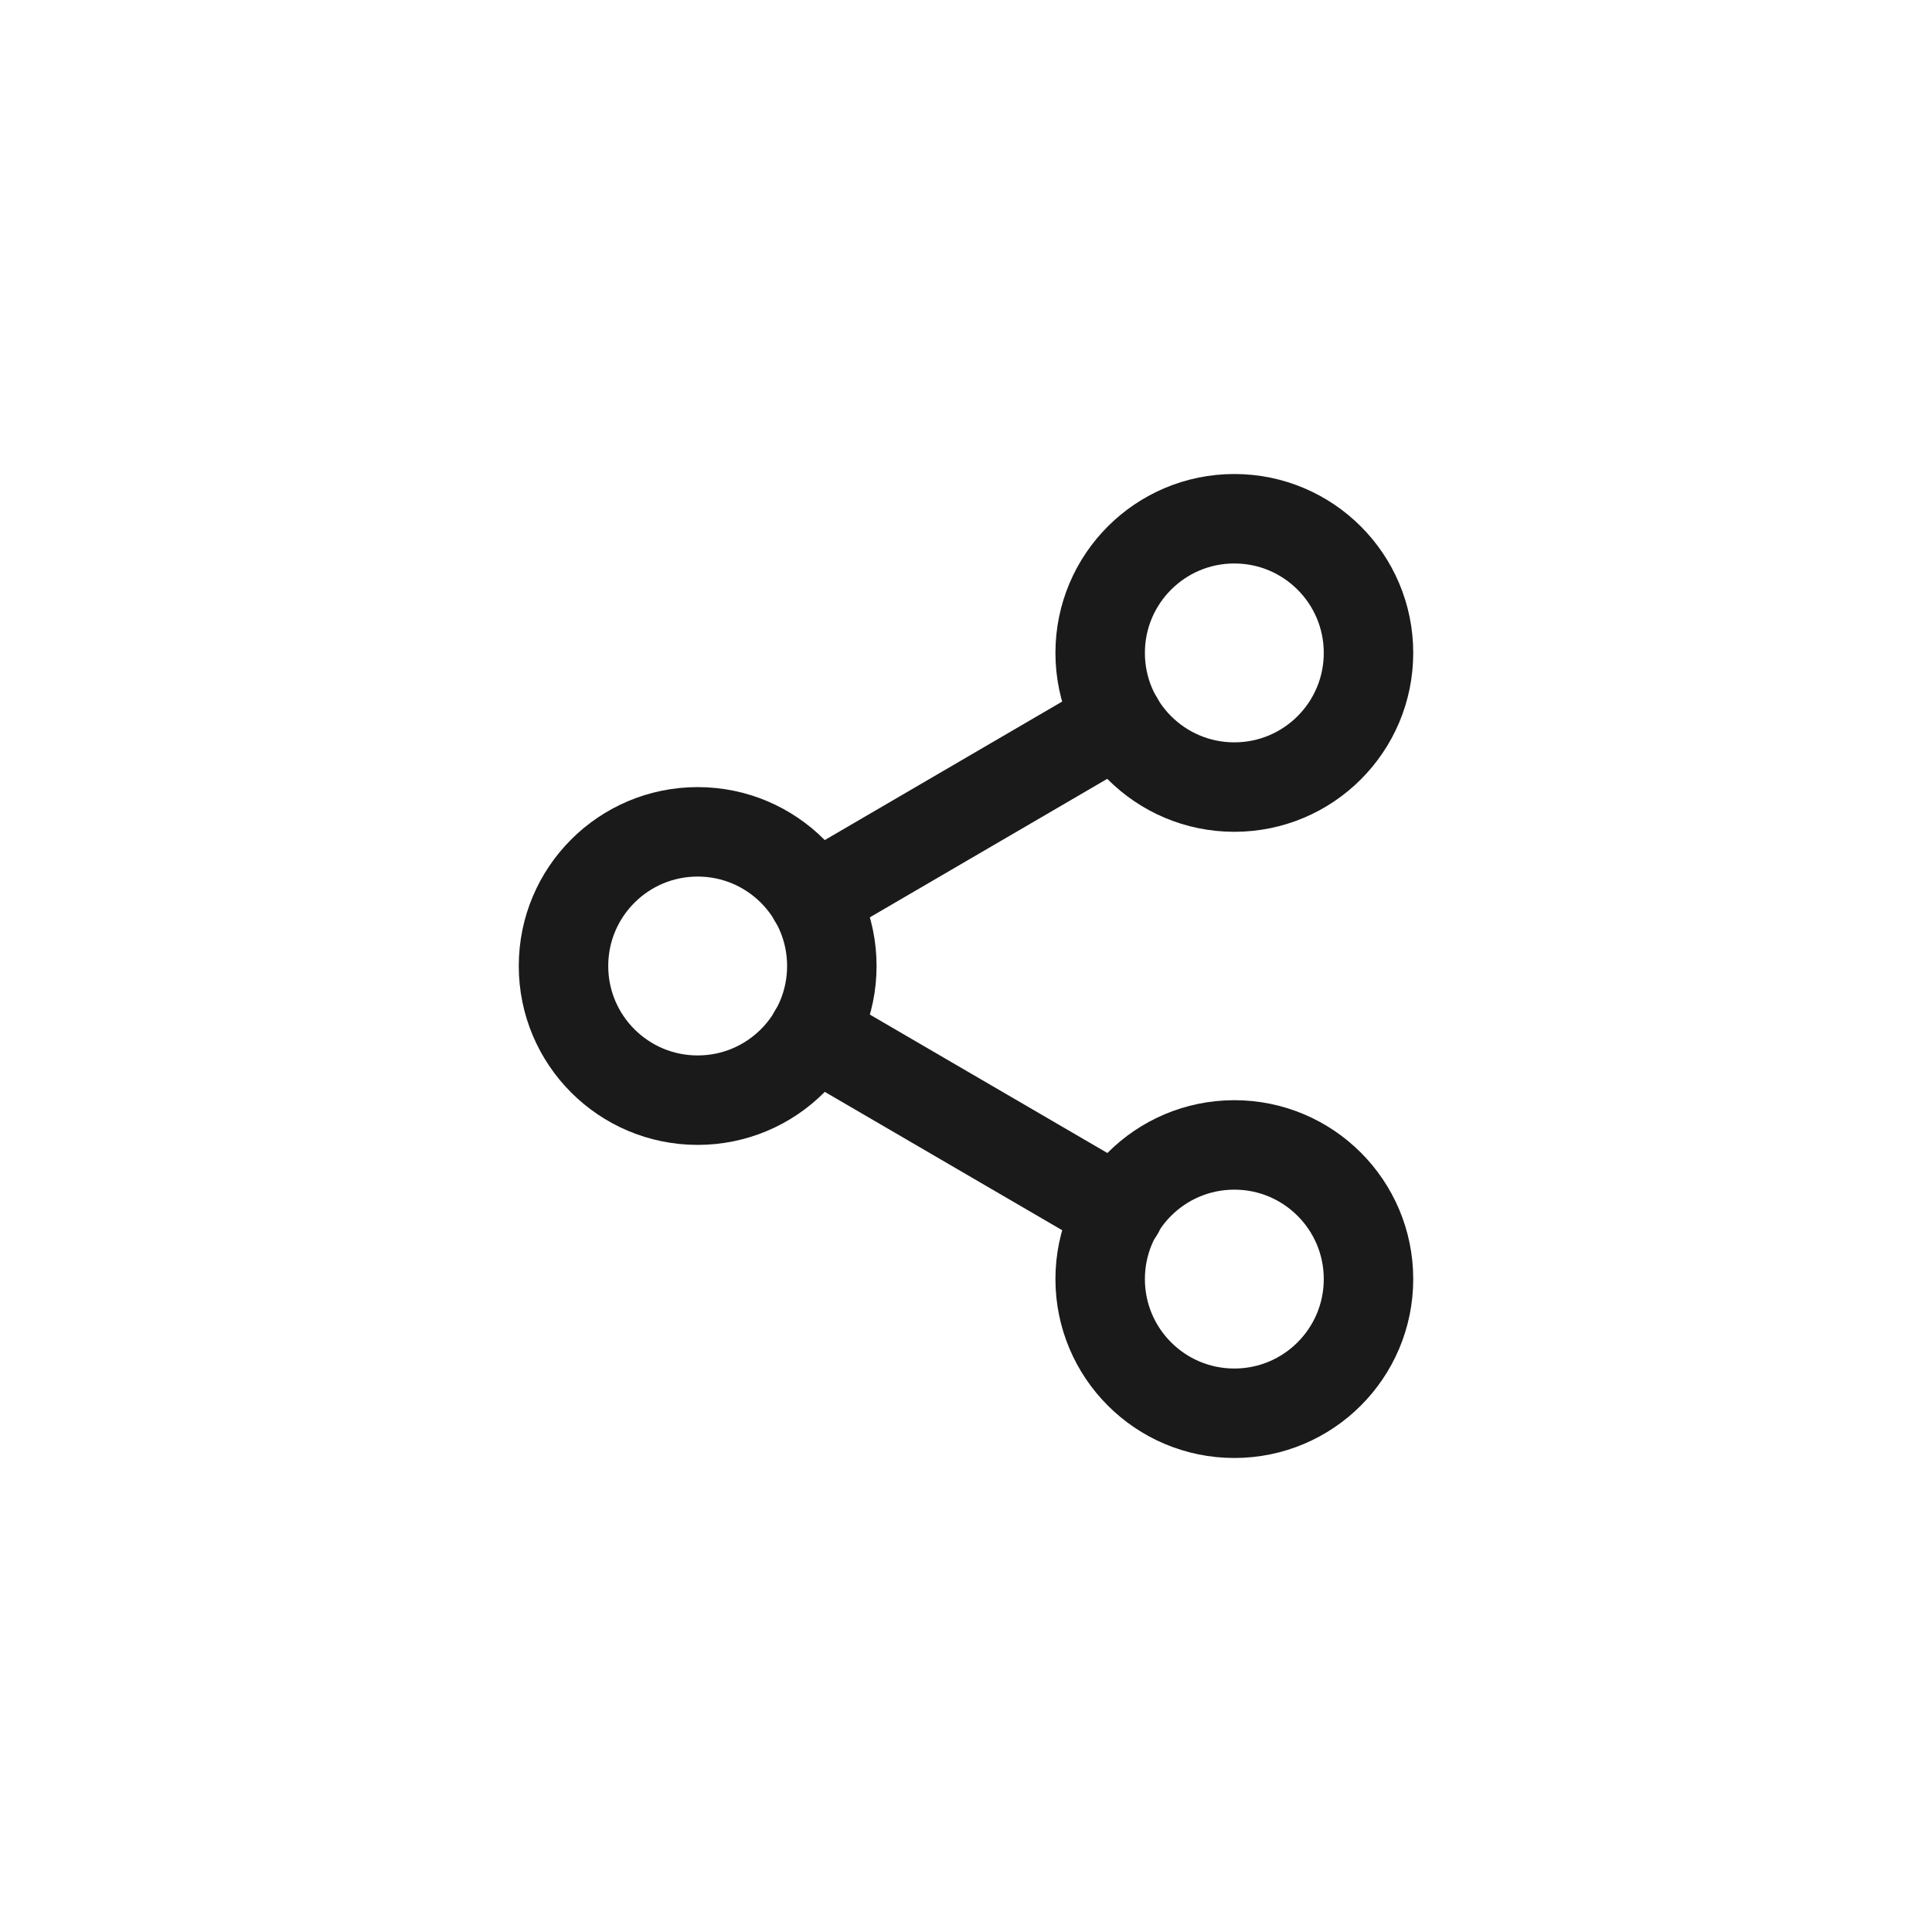
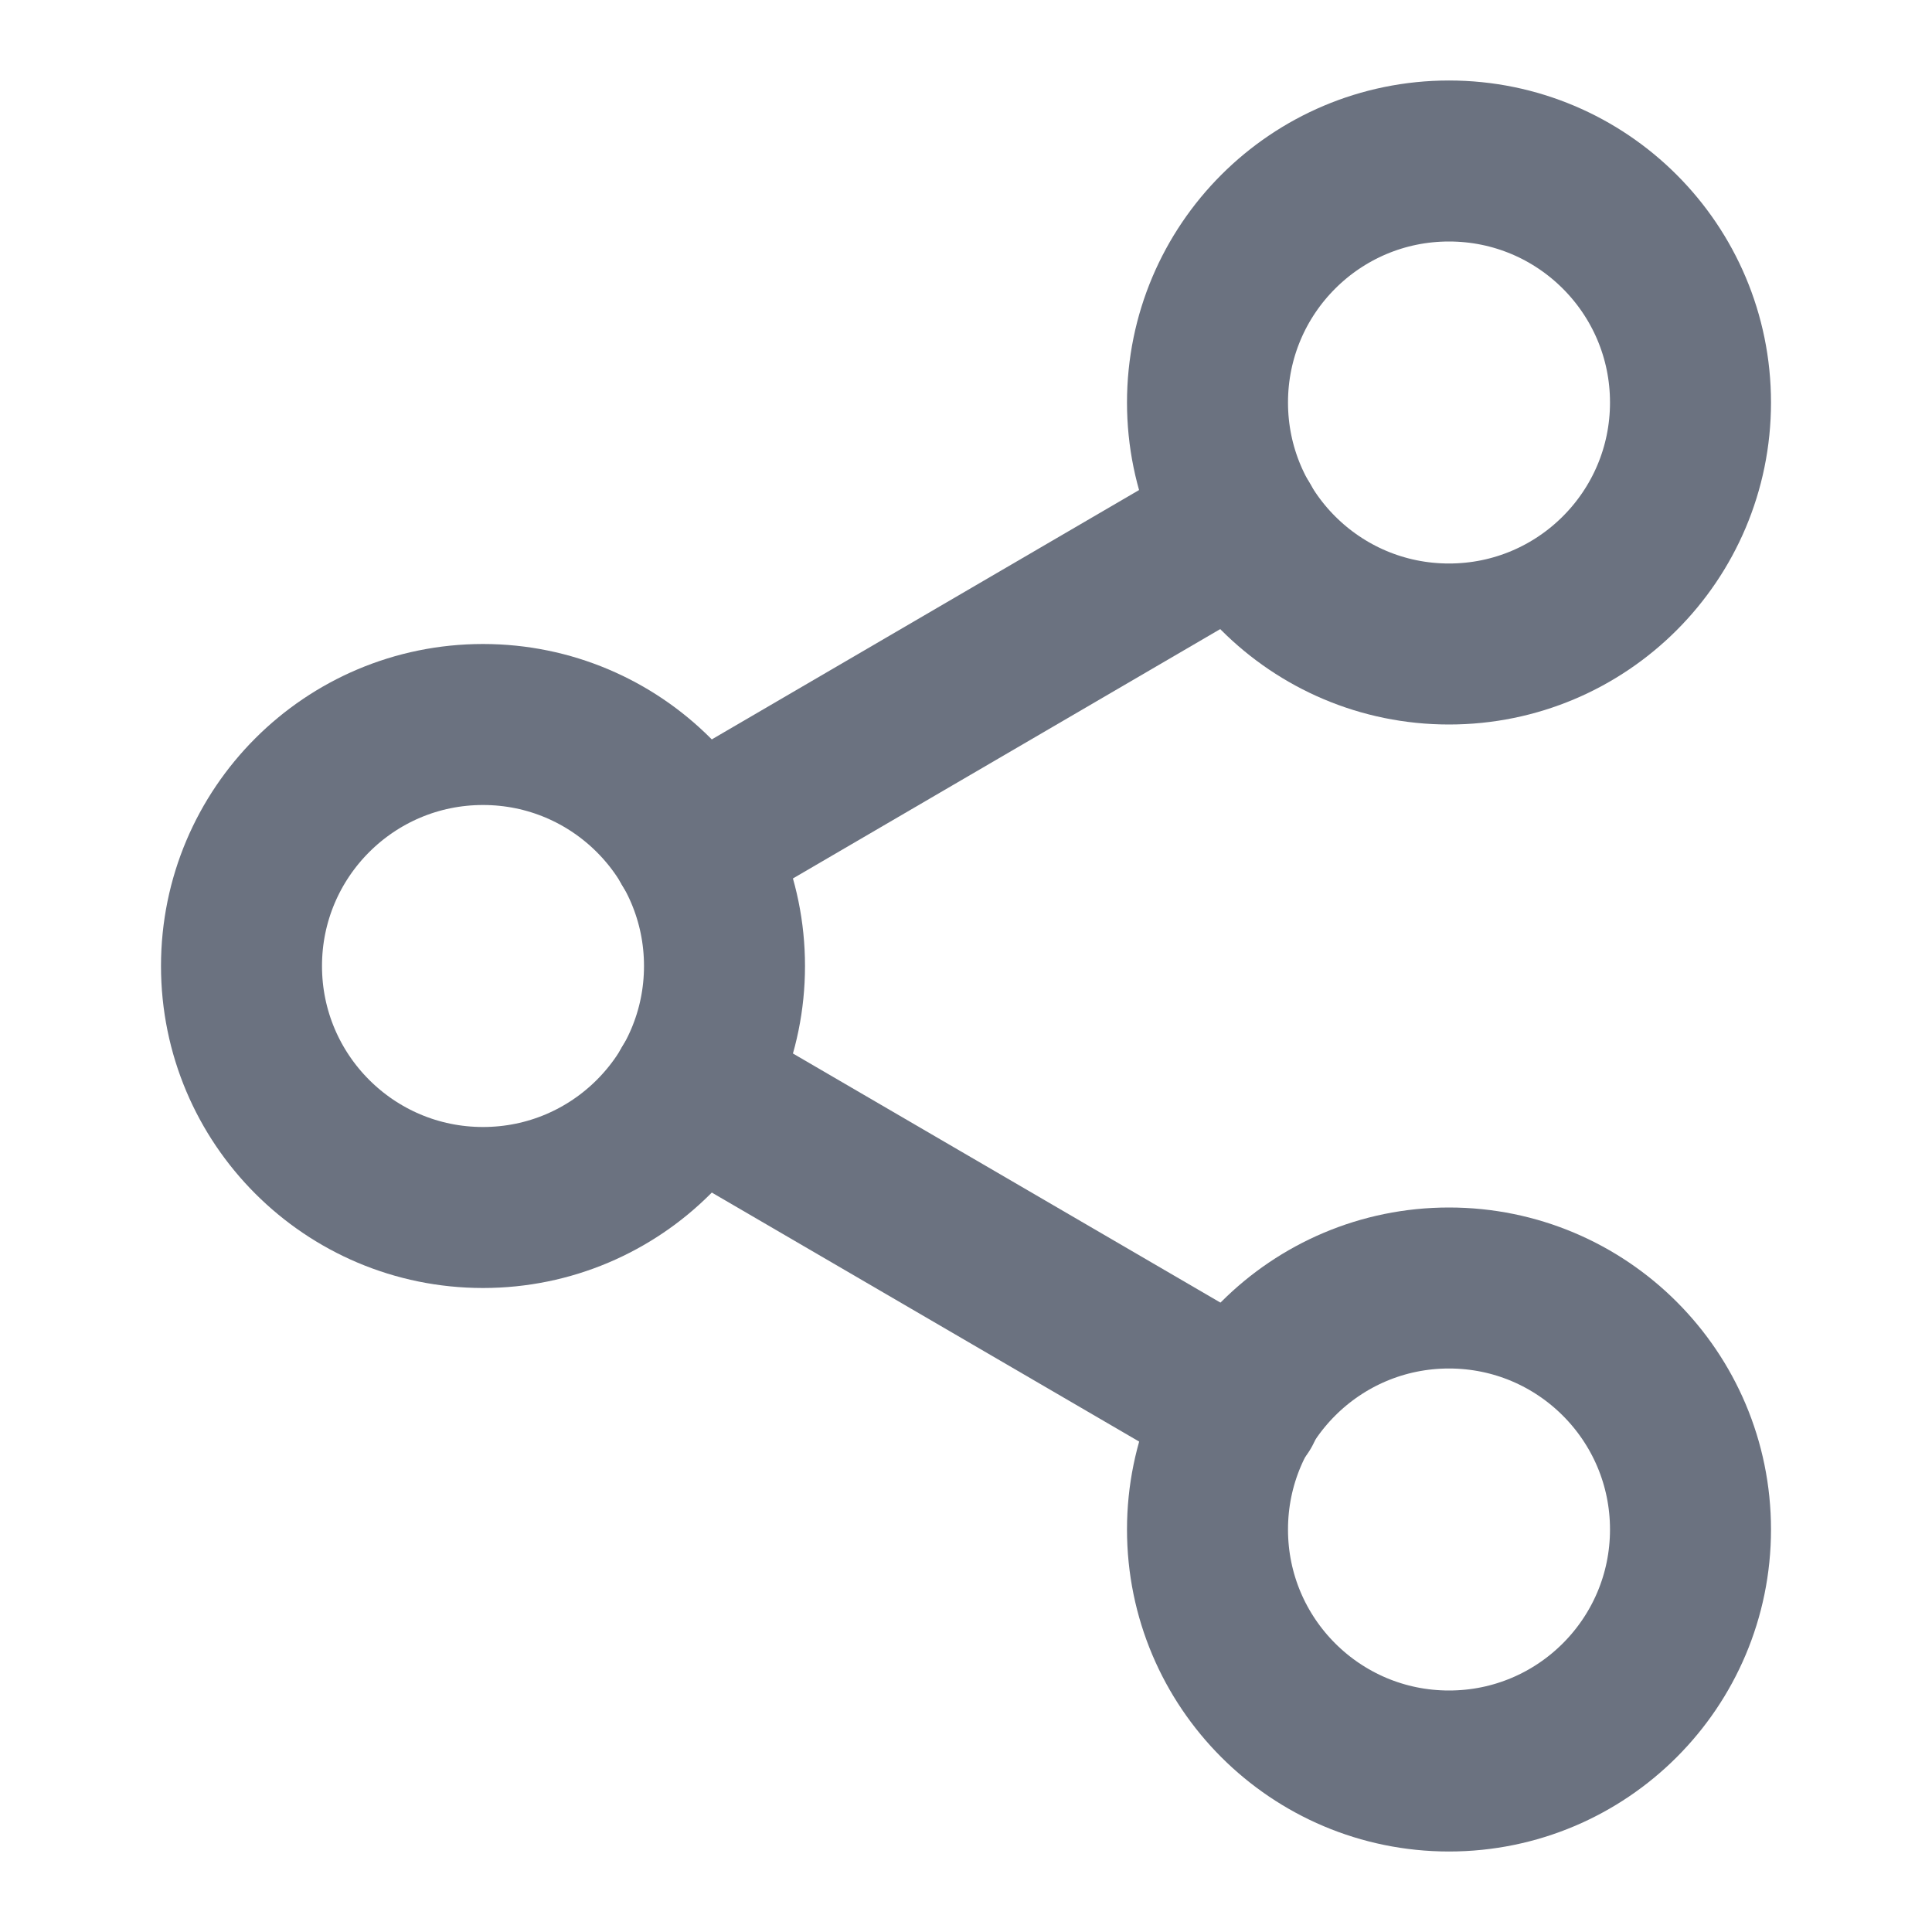
- <svg xmlns="http://www.w3.org/2000/svg" width="36" height="36" viewBox="0 0 36 36" fill="none">
-   <path d="M23 14.666C24.381 14.666 25.5 13.547 25.5 12.166C25.5 10.786 24.381 9.666 23 9.666C21.619 9.666 20.5 10.786 20.5 12.166C20.5 13.547 21.619 14.666 23 14.666Z" stroke="#1A1A1A" stroke-width="1.667" stroke-linecap="round" stroke-linejoin="round" />
-   <path d="M13 20.5C14.381 20.5 15.5 19.381 15.5 18C15.5 16.619 14.381 15.5 13 15.5C11.619 15.5 10.5 16.619 10.5 18C10.5 19.381 11.619 20.5 13 20.5Z" stroke="#1A1A1A" stroke-width="1.667" stroke-linecap="round" stroke-linejoin="round" />
-   <path d="M23 26.334C24.381 26.334 25.5 25.214 25.5 23.834C25.5 22.453 24.381 21.334 23 21.334C21.619 21.334 20.5 22.453 20.5 23.834C20.5 25.214 21.619 26.334 23 26.334Z" stroke="#1A1A1A" stroke-width="1.667" stroke-linecap="round" stroke-linejoin="round" />
-   <path d="M15.158 19.258L20.85 22.575" stroke="#1A1A1A" stroke-width="1.667" stroke-linecap="round" stroke-linejoin="round" />
-   <path d="M20.842 13.425L15.158 16.741" stroke="#1A1A1A" stroke-width="1.667" stroke-linecap="round" stroke-linejoin="round" />
+ <svg xmlns="http://www.w3.org/2000/svg" width="24" height="24" viewBox="0 0 24 24" fill="none">
+   <path d="M18 8C19.657 8 21 6.657 21 5C21 3.343 19.657 2 18 2C16.343 2 15 3.343 15 5C15 6.657 16.343 8 18 8Z" stroke="#6B7280" stroke-width="2" stroke-linecap="round" stroke-linejoin="round" />
+   <path d="M6 15C7.657 15 9 13.657 9 12C9 10.343 7.657 9 6 9C4.343 9 3 10.343 3 12C3 13.657 4.343 15 6 15Z" stroke="#6B7280" stroke-width="2" stroke-linecap="round" stroke-linejoin="round" />
+   <path d="M18 22C19.657 22 21 20.657 21 19C21 17.343 19.657 16 18 16C16.343 16 15 17.343 15 19C15 20.657 16.343 22 18 22Z" stroke="#6B7280" stroke-width="2" stroke-linecap="round" stroke-linejoin="round" />
+   <path d="M8.59 13.51L15.42 17.49" stroke="#6B7280" stroke-width="2" stroke-linecap="round" stroke-linejoin="round" />
+   <path d="M15.41 6.51L8.59 10.49" stroke="#6B7280" stroke-width="2" stroke-linecap="round" stroke-linejoin="round" />
</svg>
